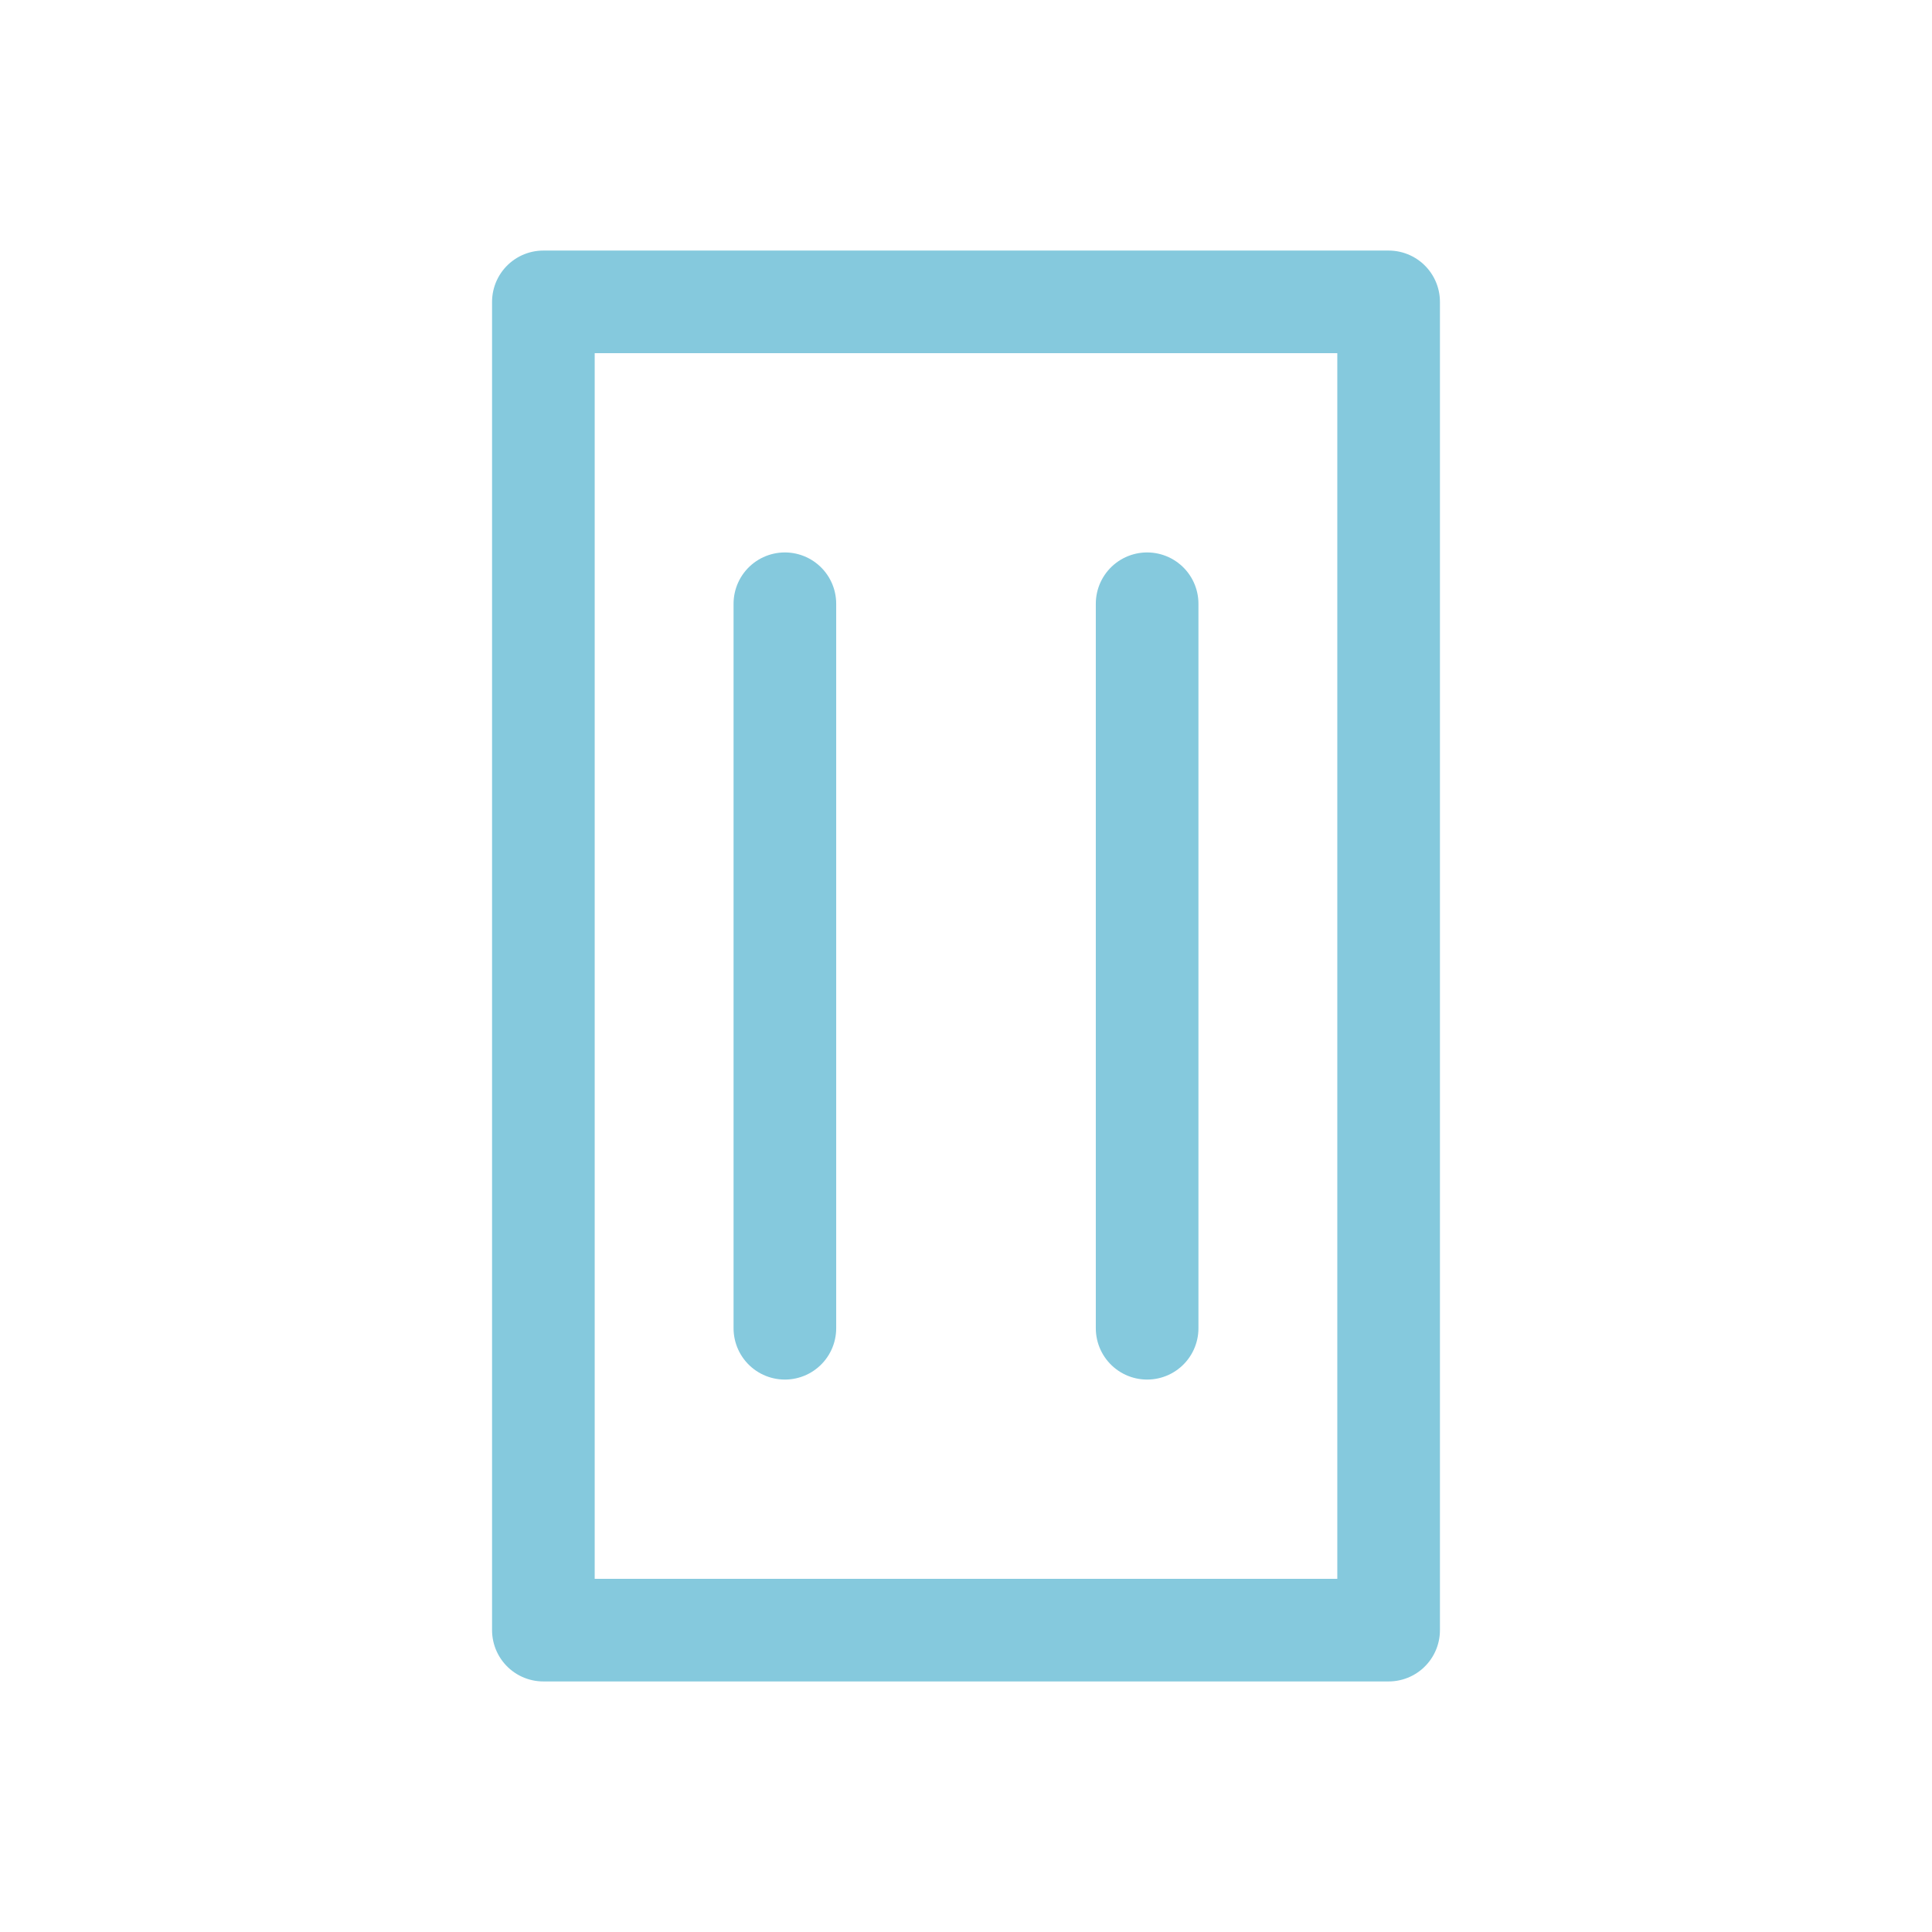
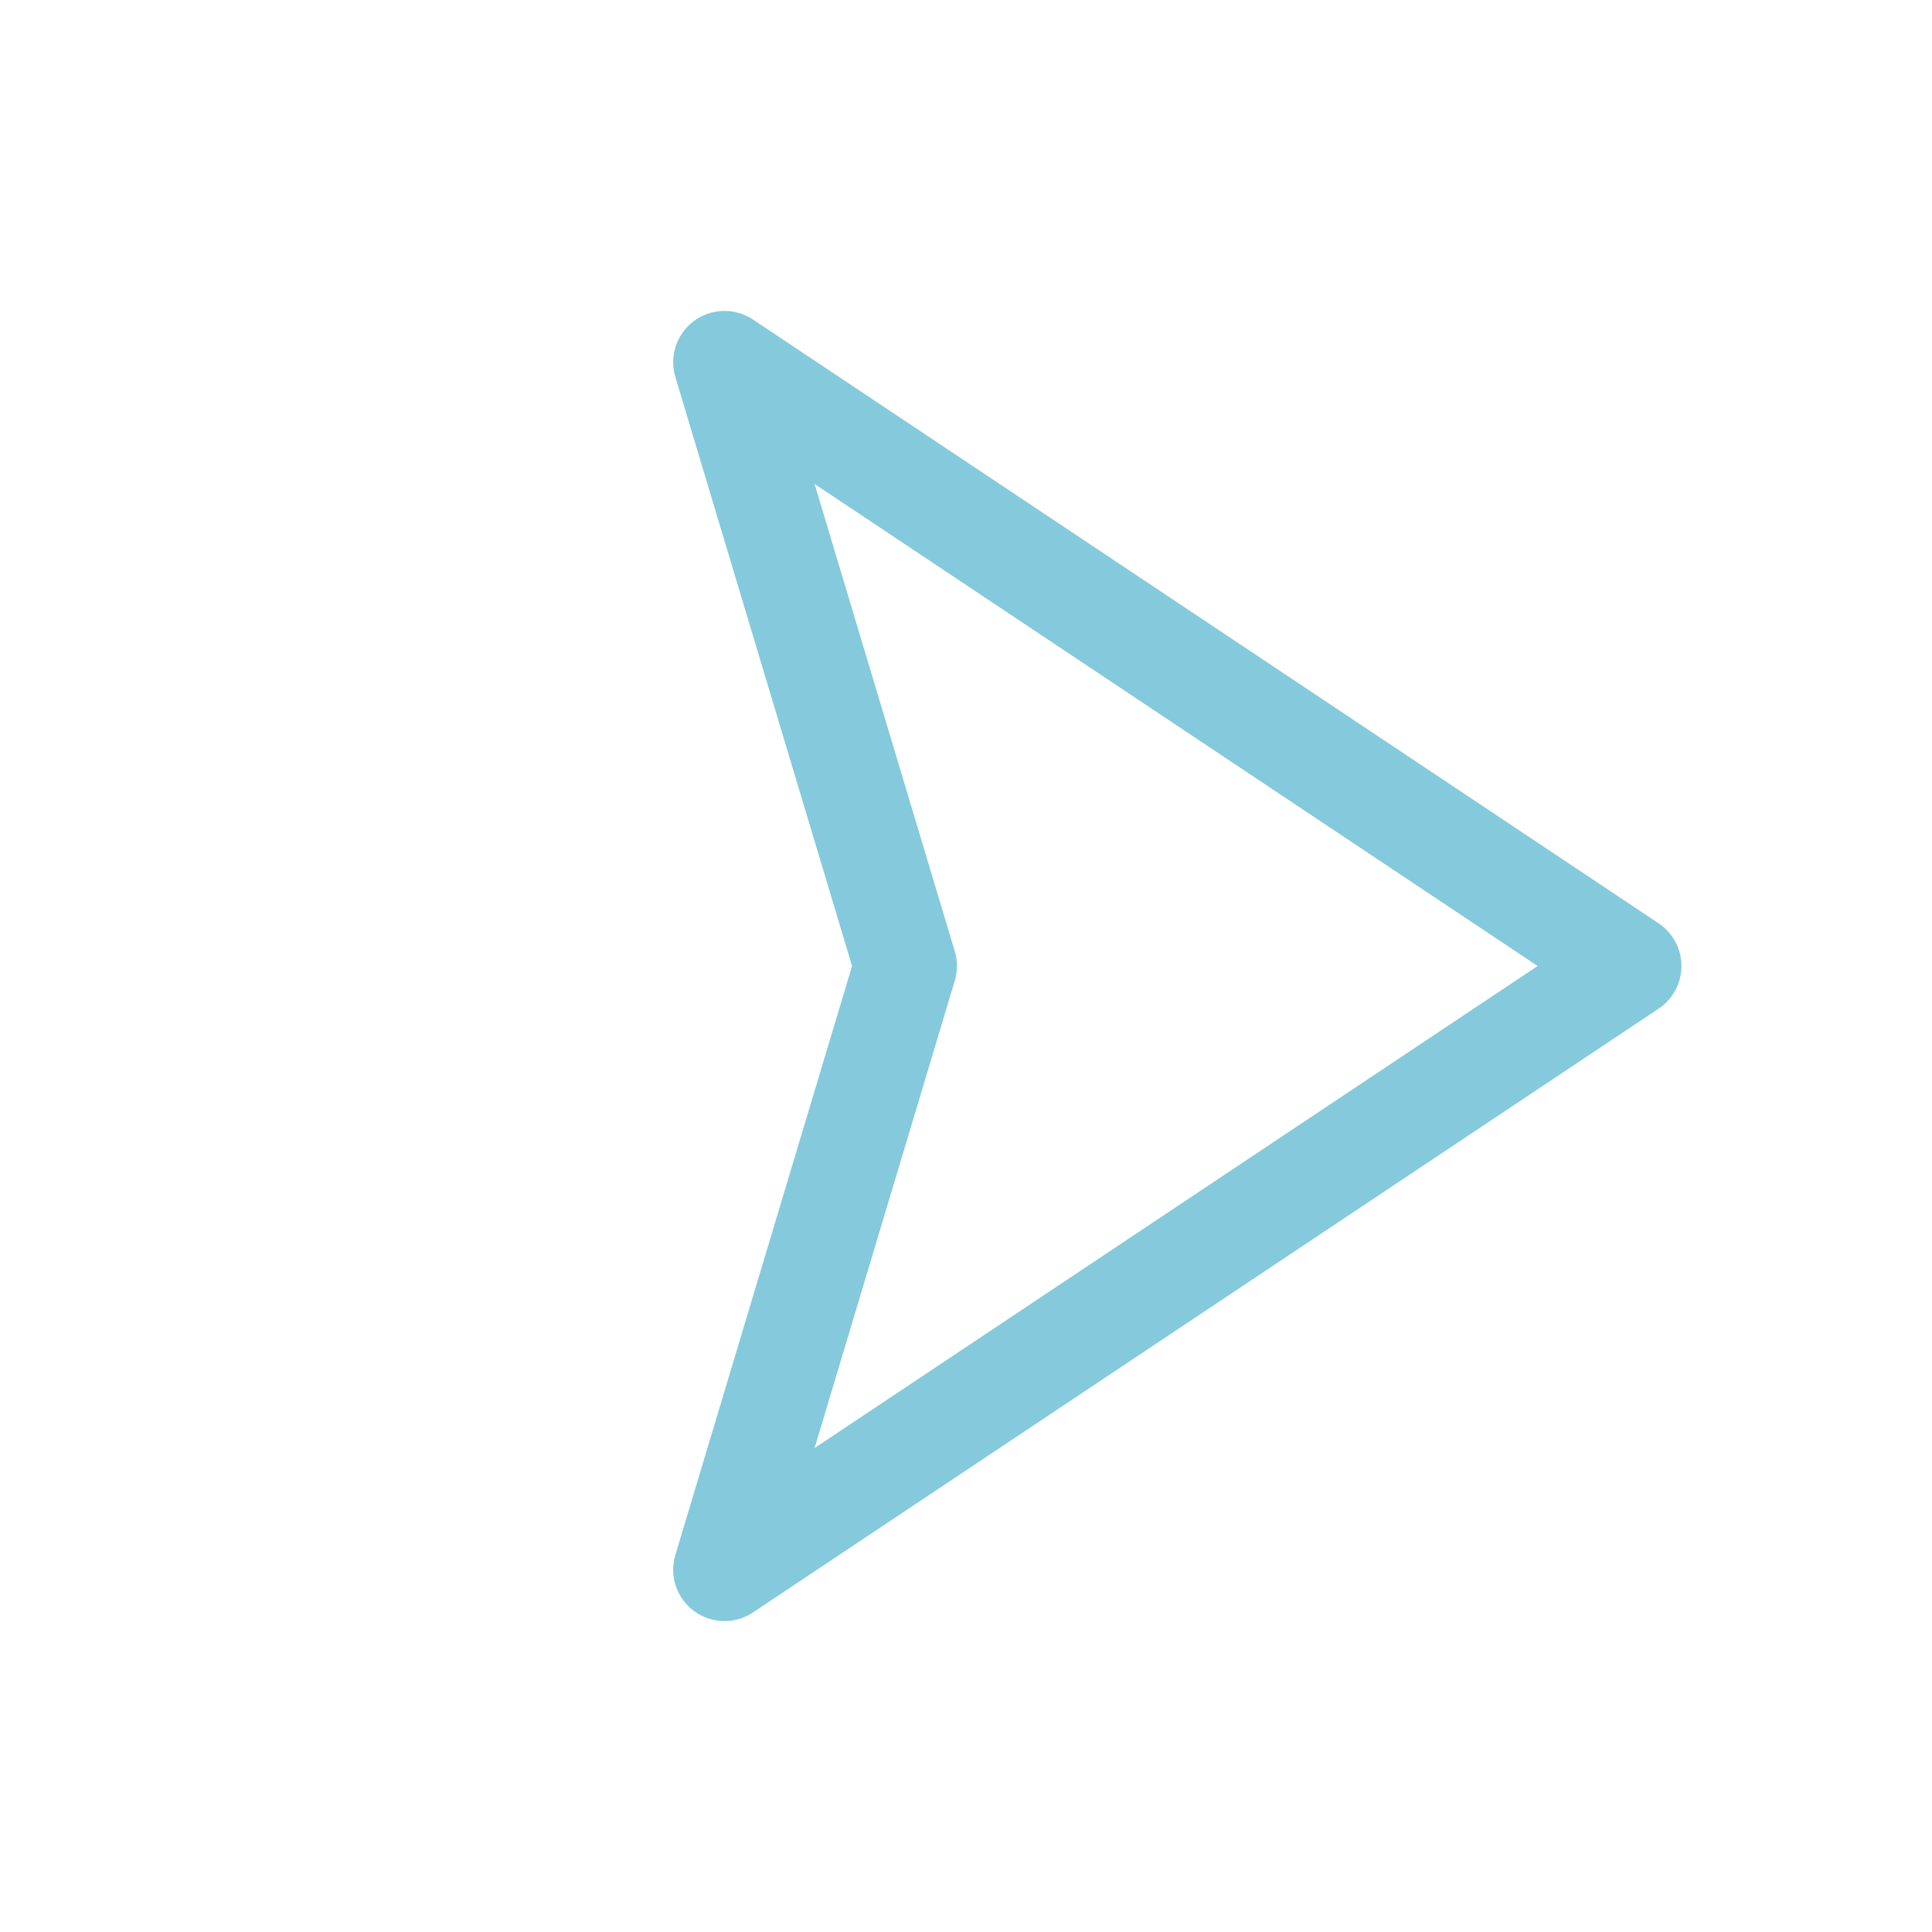
- <svg xmlns="http://www.w3.org/2000/svg" viewBox="0 0 32 32" role="img" aria-label="Stationner">
+ <svg xmlns="http://www.w3.org/2000/svg" viewBox="0 0 32 32" role="img" aria-label="Stationnee">
  <g fill="none" stroke="#85c9dd" stroke-width="1.7" stroke-linecap="round" stroke-linejoin="round">
-     <path d="M9 5h14v22H9z M13 10v12m6-12v12" />
+     <path d="M12 6 27 16 12 26 15 16z" />
  </g>
</svg>
